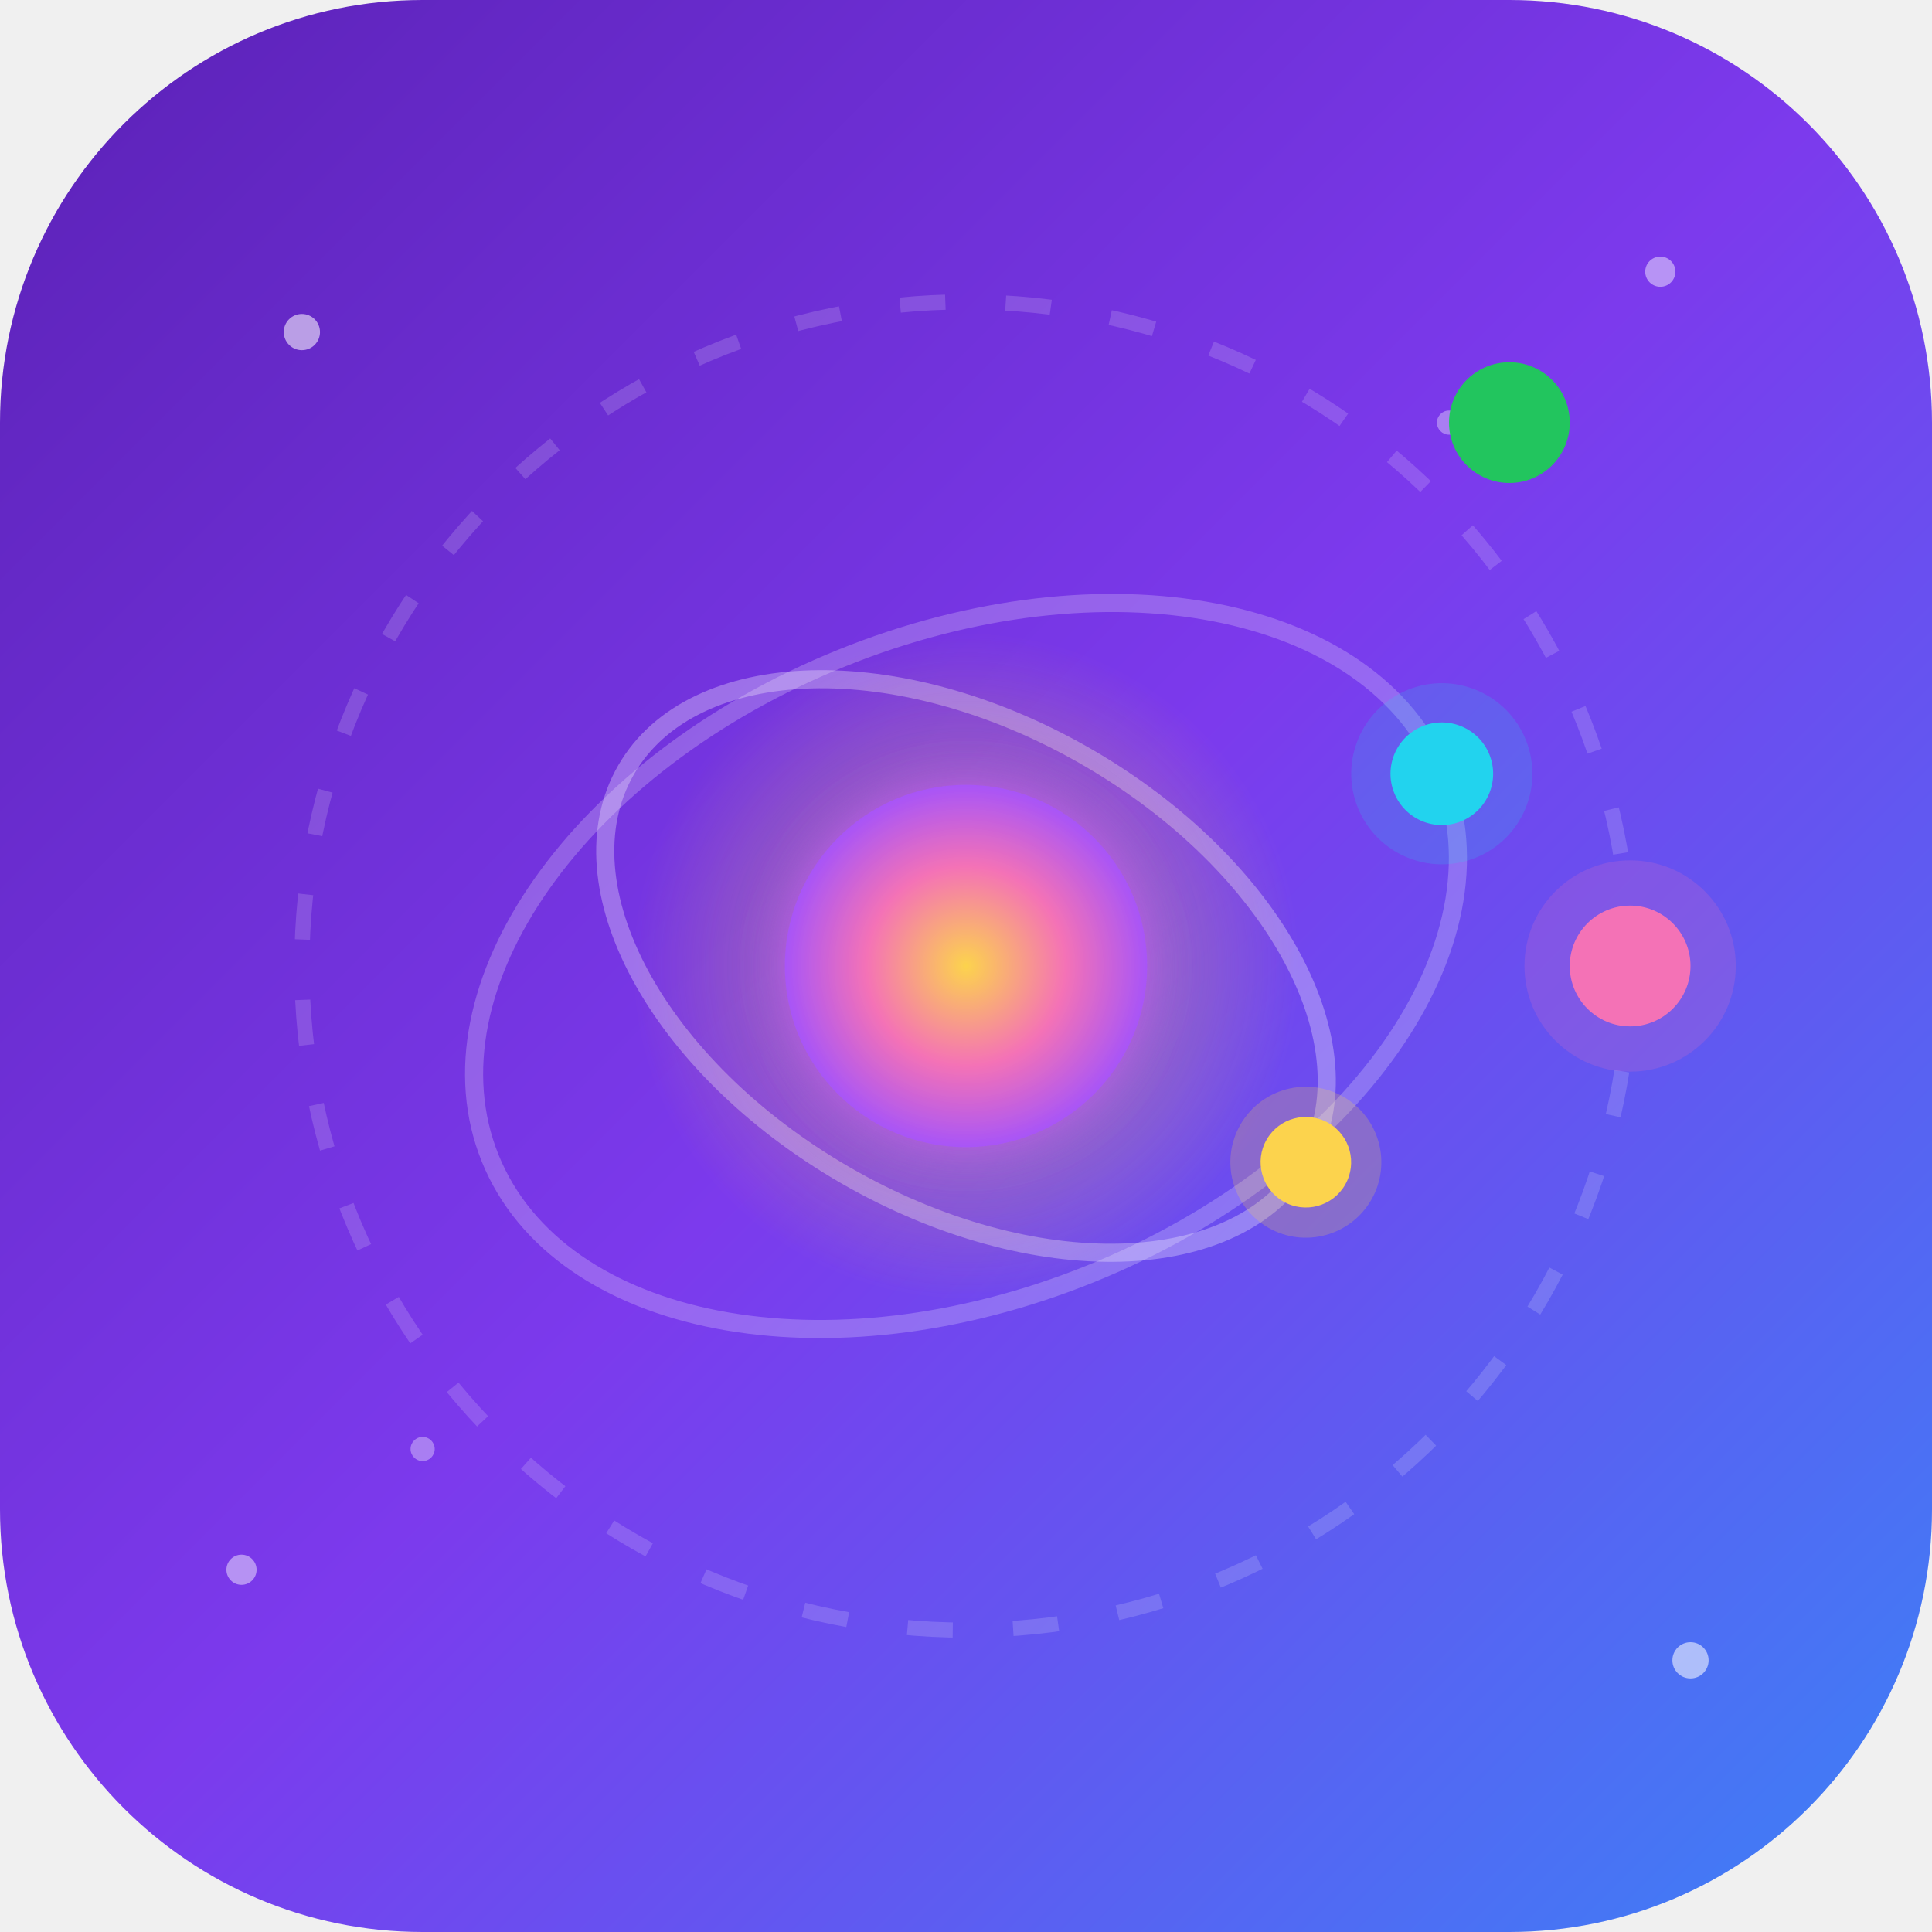
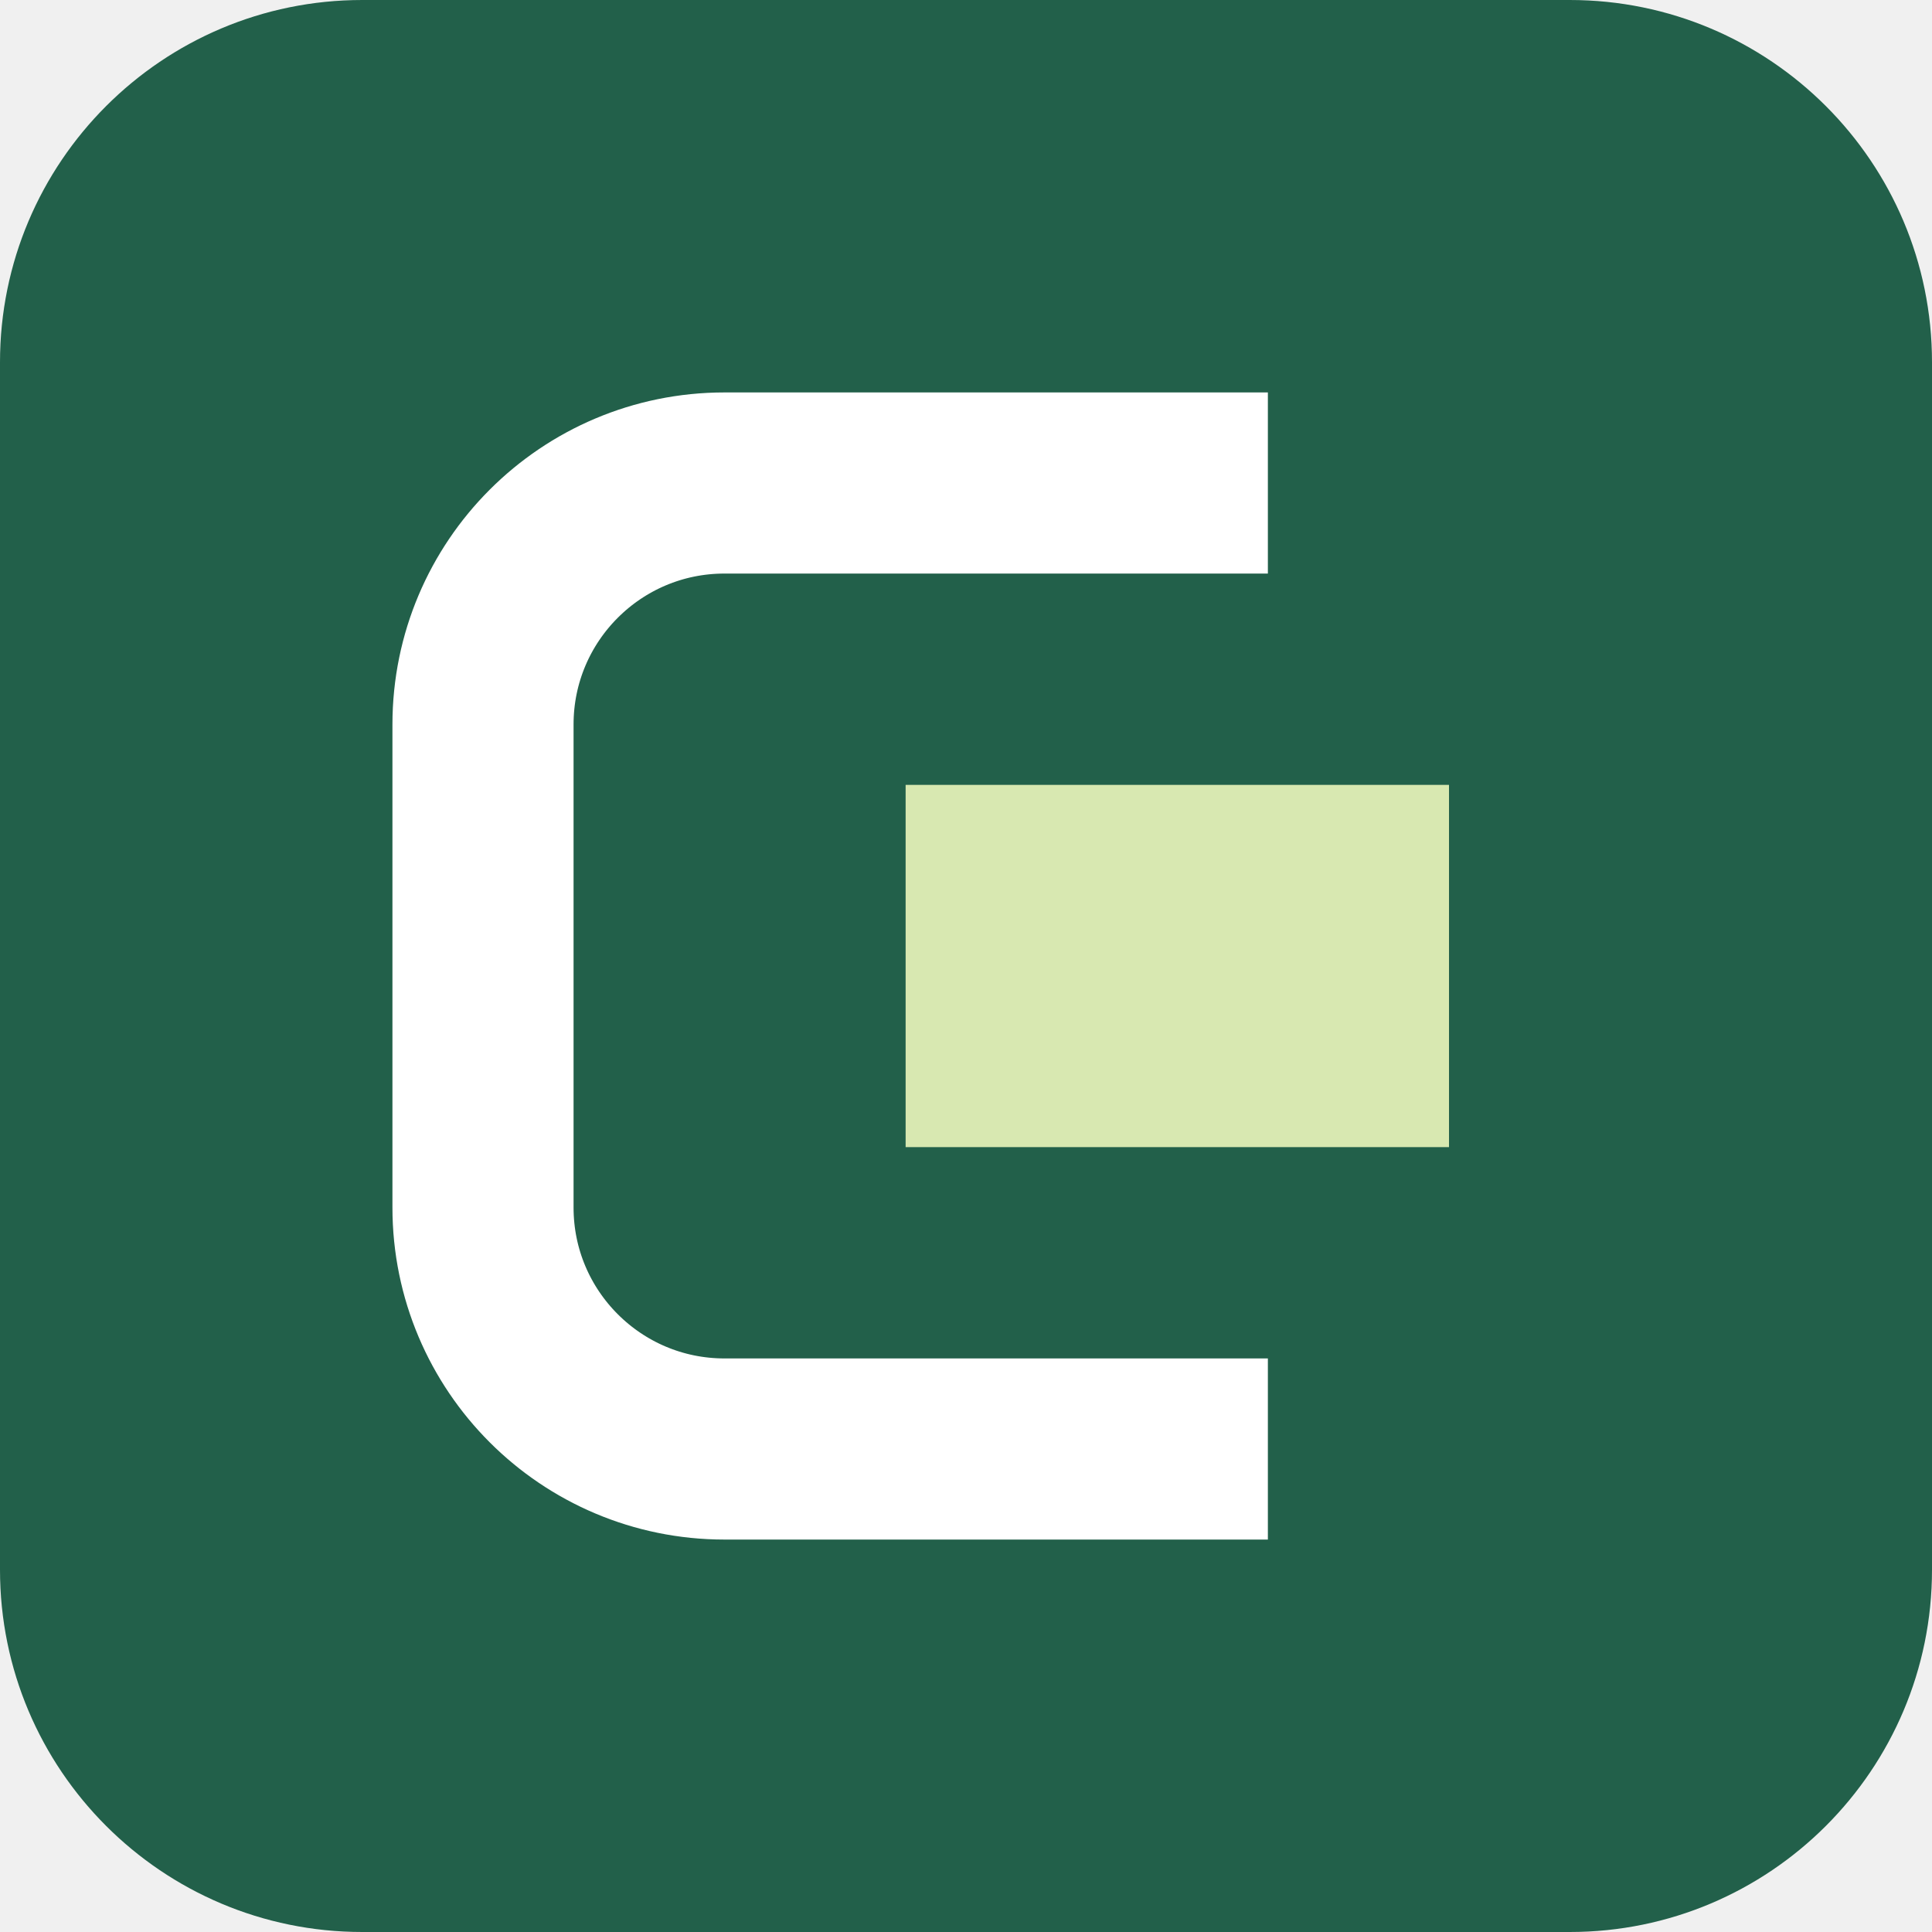
- <svg xmlns="http://www.w3.org/2000/svg" viewBox="0 0 64 64" role="img" aria-label="Command Center">
-   <defs>
-     <linearGradient id="cc-frame" x1="0" y1="0" x2="64" y2="64" gradientUnits="userSpaceOnUse">
-       <stop offset="0%" stop-color="#5B21B6" />
-       <stop offset="50%" stop-color="#7C3AED" />
-       <stop offset="100%" stop-color="#3B82F6" />
-     </linearGradient>
-     <radialGradient id="cc-nucleus" cx="50%" cy="50%" r="50%">
-       <stop offset="0%" stop-color="#FCD34D" />
-       <stop offset="55%" stop-color="#F472B6" />
-       <stop offset="100%" stop-color="#A855F7" />
-     </radialGradient>
-     <radialGradient id="cc-pulse" cx="50%" cy="50%" r="50%">
-       <stop offset="0%" stop-color="#FFFFFF" stop-opacity="0" />
-       <stop offset="60%" stop-color="#FFFFFF" stop-opacity="0.45" />
-       <stop offset="100%" stop-color="#FFFFFF" stop-opacity="0" />
-     </radialGradient>
-     <radialGradient id="cc-halo" cx="50%" cy="50%" r="50%">
-       <stop offset="0%" stop-color="#FCD34D" stop-opacity="0.7" />
-       <stop offset="100%" stop-color="#FCD34D" stop-opacity="0" />
-     </radialGradient>
-     <filter id="cc-glow" x="-50%" y="-50%" width="200%" height="200%">
-       <feGaussianBlur stdDeviation="0.8" result="b" />
-       <feMerge>
-         <feMergeNode in="b" />
-         <feMergeNode in="SourceGraphic" />
-       </feMerge>
-     </filter>
-   </defs>
-   <rect width="64" height="64" rx="14" fill="url(#cc-frame)" />
-   <g fill="#FFFFFF">
-     <circle cx="10" cy="11" r="0.6" opacity="0.55" />
-     <circle cx="55" cy="9" r="0.5" opacity="0.45" />
-     <circle cx="8" cy="52" r="0.5" opacity="0.45" />
-     <circle cx="56" cy="55" r="0.6" opacity="0.55" />
-     <circle cx="48" cy="14" r="0.4" opacity="0.35" />
-     <circle cx="14" cy="48" r="0.4" opacity="0.35" />
-   </g>
-   <ellipse cx="32" cy="32" rx="22" ry="22" fill="none" stroke="#FFFFFF" stroke-width="0.5" stroke-opacity="0.16" stroke-dasharray="1.5 2" />
-   <ellipse cx="32" cy="32" rx="17" ry="11" fill="none" stroke="#FFFFFF" stroke-width="0.6" stroke-opacity="0.22" transform="rotate(-22 32 32)" />
-   <ellipse cx="32" cy="32" rx="13" ry="8" fill="none" stroke="#FFFFFF" stroke-width="0.6" stroke-opacity="0.30" transform="rotate(30 32 32)" />
-   <circle cx="32" cy="32" r="11" fill="url(#cc-halo)" opacity="0.75">
-     <animate attributeName="r" values="10;12;10" dur="2.2s" repeatCount="indefinite" />
-     <animate attributeName="opacity" values="0.55;0.85;0.55" dur="2.2s" repeatCount="indefinite" />
-   </circle>
-   <circle cx="32" cy="32" r="6" fill="none" stroke="#FFFFFF" stroke-width="0.8" opacity="0">
-     <animate attributeName="r" values="6;24;24" dur="3s" repeatCount="indefinite" />
-     <animate attributeName="opacity" values="0.55;0;0" dur="3s" repeatCount="indefinite" />
-     <animate attributeName="stroke-width" values="1.4;0.2;0.2" dur="3s" repeatCount="indefinite" />
-   </circle>
-   <circle cx="32" cy="32" r="6" fill="none" stroke="#FFFFFF" stroke-width="0.8" opacity="0">
-     <animate attributeName="r" values="6;24;24" dur="3s" begin="1s" repeatCount="indefinite" />
-     <animate attributeName="opacity" values="0.55;0;0" dur="3s" begin="1s" repeatCount="indefinite" />
-     <animate attributeName="stroke-width" values="1.4;0.2;0.2" dur="3s" begin="1s" repeatCount="indefinite" />
-   </circle>
-   <circle cx="32" cy="32" r="6" fill="none" stroke="#FFFFFF" stroke-width="0.8" opacity="0">
-     <animate attributeName="r" values="6;24;24" dur="3s" begin="2s" repeatCount="indefinite" />
-     <animate attributeName="opacity" values="0.55;0;0" dur="3s" begin="2s" repeatCount="indefinite" />
-     <animate attributeName="stroke-width" values="1.4;0.2;0.2" dur="3s" begin="2s" repeatCount="indefinite" />
-   </circle>
-   <circle cx="32" cy="32" r="6" fill="url(#cc-nucleus)" filter="url(#cc-glow)">
-     <animate attributeName="r" values="5.5;6.5;5.5" dur="2.2s" repeatCount="indefinite" />
-   </circle>
-   <g>
-     <animateTransform attributeName="transform" type="rotate" from="0 32 32" to="360 32 32" dur="9s" repeatCount="indefinite" />
-     <circle cx="54" cy="32" r="2" fill="#F472B6">
-       <animate attributeName="r" values="1.7;2.3;1.7" dur="2.2s" repeatCount="indefinite" />
-     </circle>
-     <circle cx="54" cy="32" r="3.5" fill="#F472B6" opacity="0.18" />
-   </g>
-   <g transform="rotate(-22 32 32)">
-     <g>
-       <animateTransform attributeName="transform" type="rotate" from="360 32 32" to="0 32 32" dur="6s" repeatCount="indefinite" />
-       <circle cx="49" cy="32" r="1.7" fill="#22D3EE">
-         <animate attributeName="r" values="1.5;2;1.5" dur="2s" repeatCount="indefinite" />
-       </circle>
-       <circle cx="49" cy="32" r="3" fill="#22D3EE" opacity="0.18" />
-     </g>
-   </g>
-   <g transform="rotate(30 32 32)">
-     <g>
-       <animateTransform attributeName="transform" type="rotate" from="0 32 32" to="360 32 32" dur="4s" repeatCount="indefinite" />
-       <circle cx="45" cy="32" r="1.5" fill="#FCD34D">
-         <animate attributeName="r" values="1.3;1.8;1.3" dur="1.8s" repeatCount="indefinite" />
-       </circle>
-       <circle cx="45" cy="32" r="2.5" fill="#FCD34D" opacity="0.22" />
-     </g>
-   </g>
-   <circle cx="50" cy="14" r="2" fill="#22C55E">
-     <animate attributeName="opacity" values="1;0.4;1" dur="1.6s" repeatCount="indefinite" />
-   </circle>
-   <circle cx="50" cy="14" r="2" fill="none" stroke="#22C55E" stroke-width="0.8" opacity="0">
-     <animate attributeName="r" values="2;5;2" dur="1.6s" repeatCount="indefinite" />
-     <animate attributeName="opacity" values="0.7;0;0.7" dur="1.6s" repeatCount="indefinite" />
-   </circle>
+ <svg xmlns="http://www.w3.org/2000/svg" viewBox="0 0 64 64" role="img" aria-label="مركز التحكم">
+   <rect width="64" height="64" rx="12" fill="#22604a" />
+   <path d="M39 16H24a8 8 0 0 0-8 8v16a8 8 0 0 0 8 8h15" fill="none" stroke="#fff" stroke-width="6" stroke-linecap="square" />
+   <path d="M30 26h18v12H30z" fill="#d8e8b1" />
</svg>
